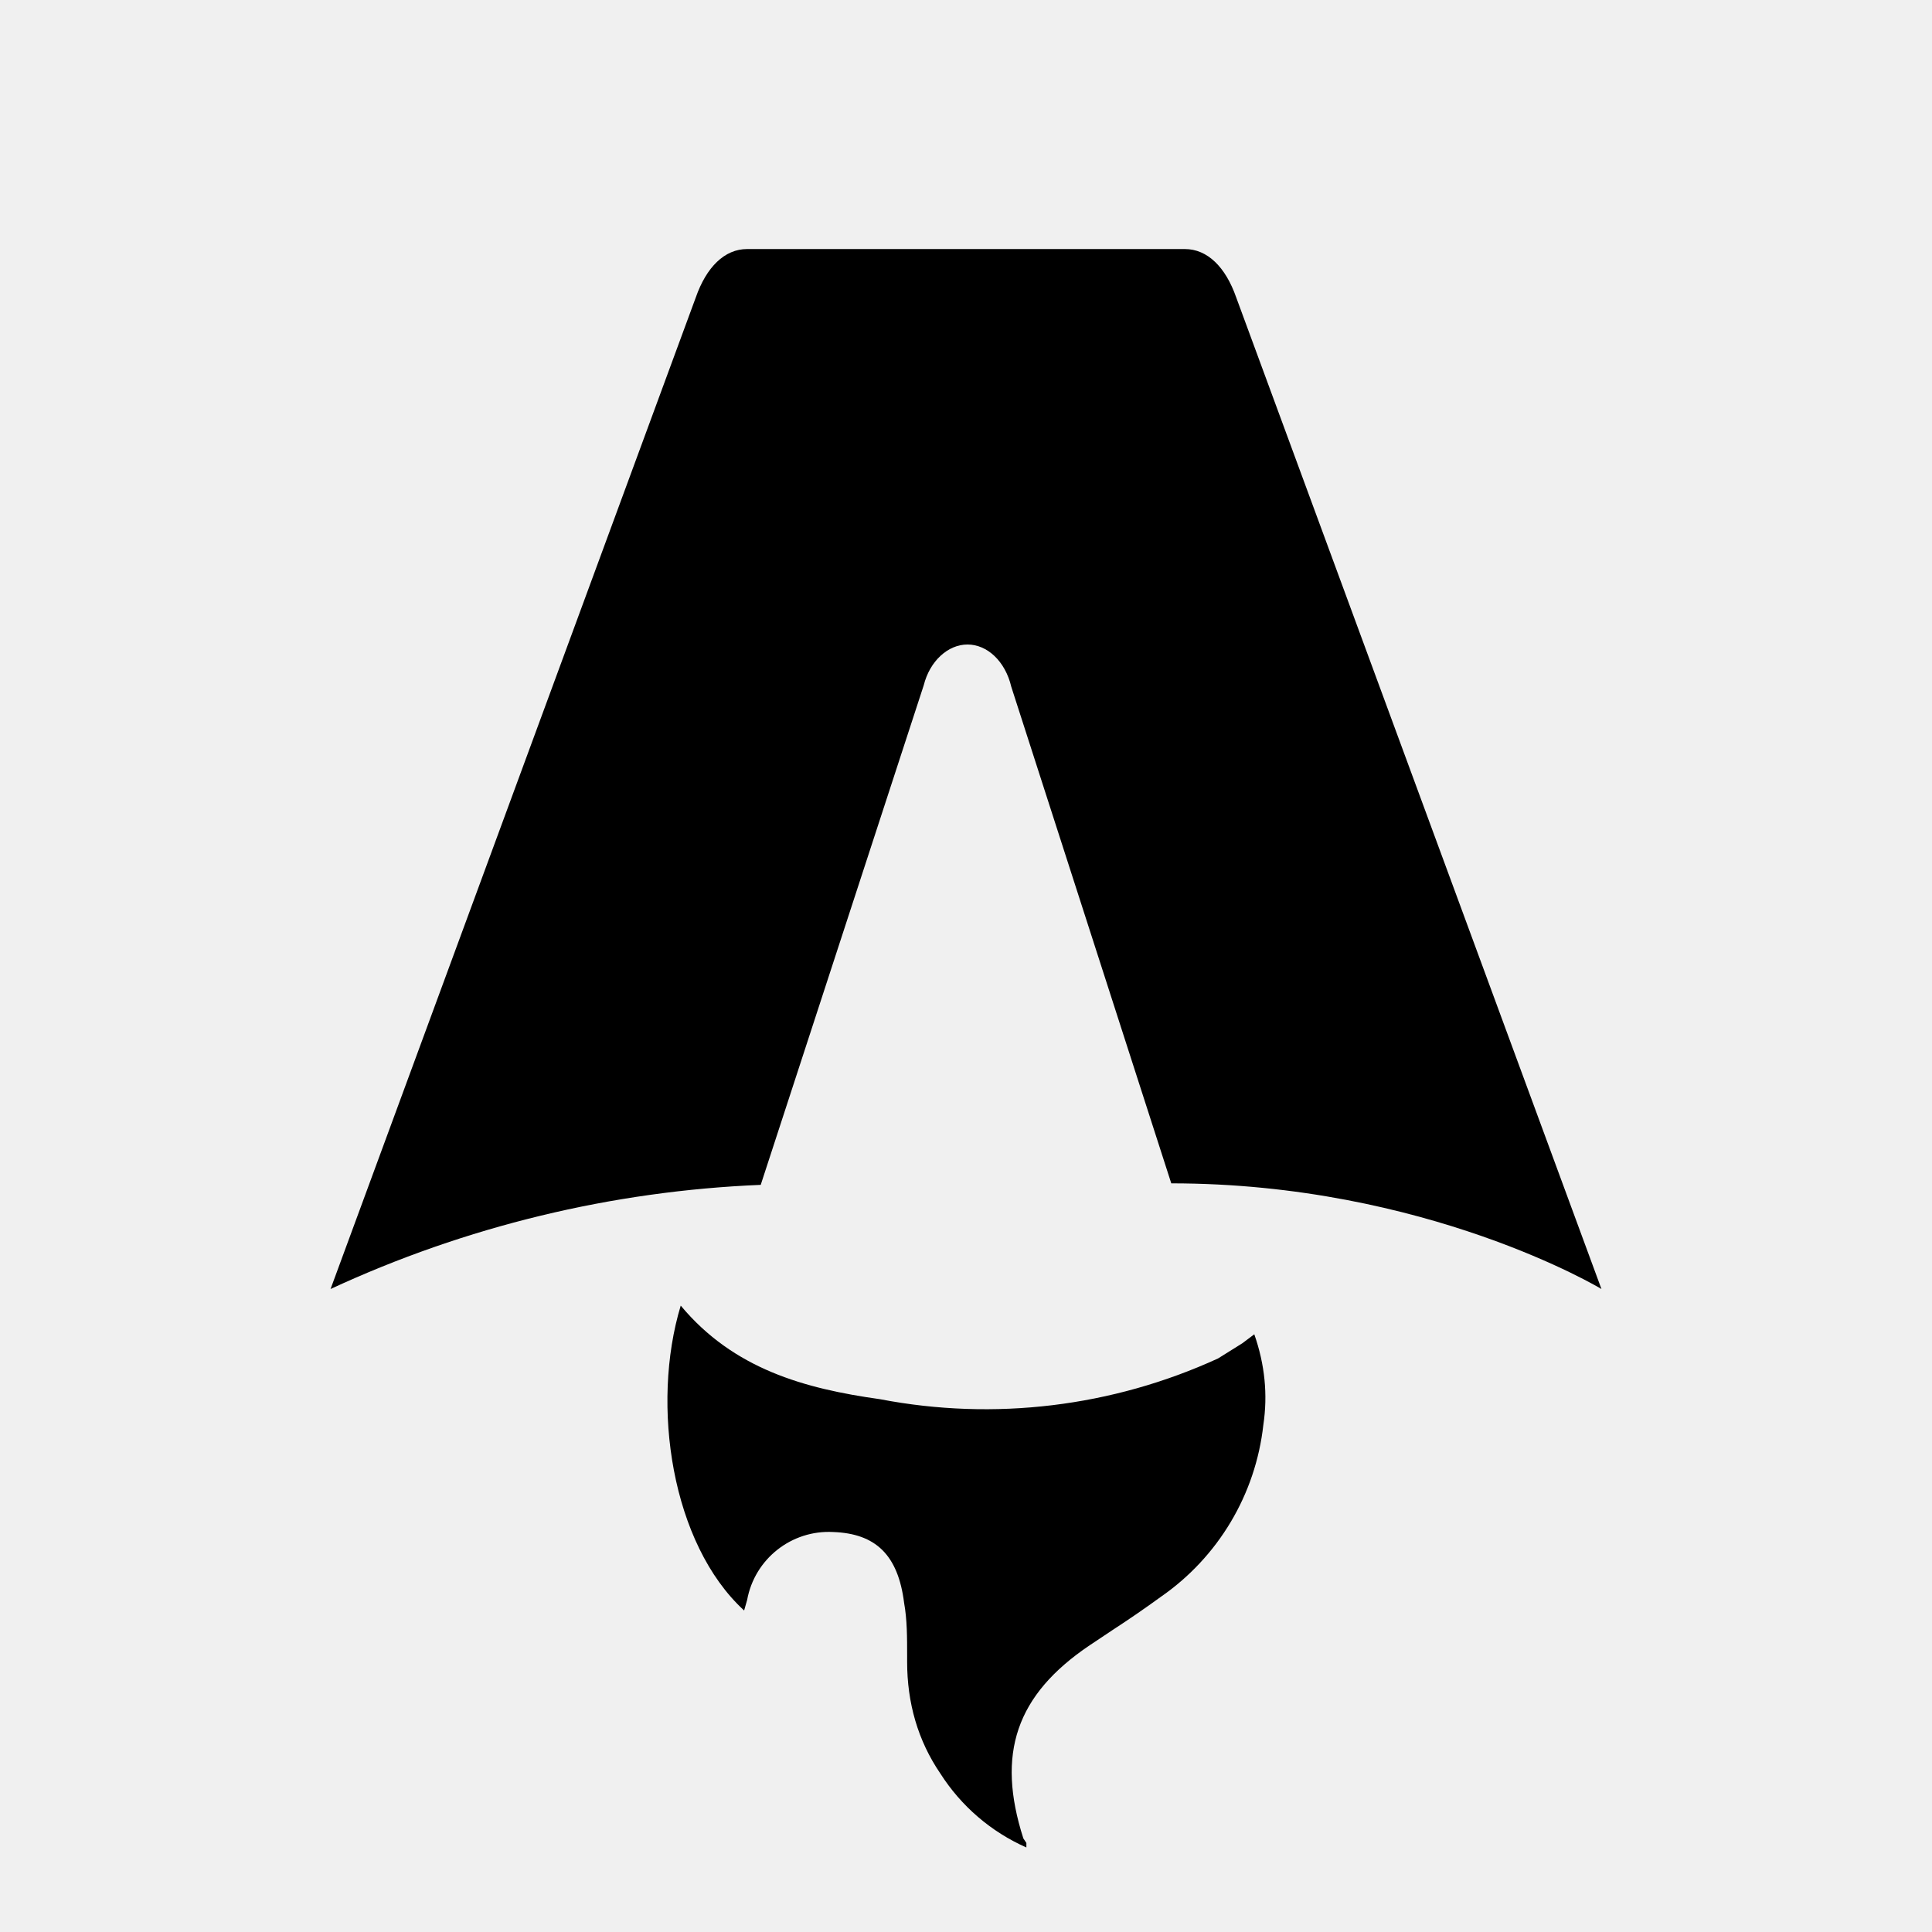
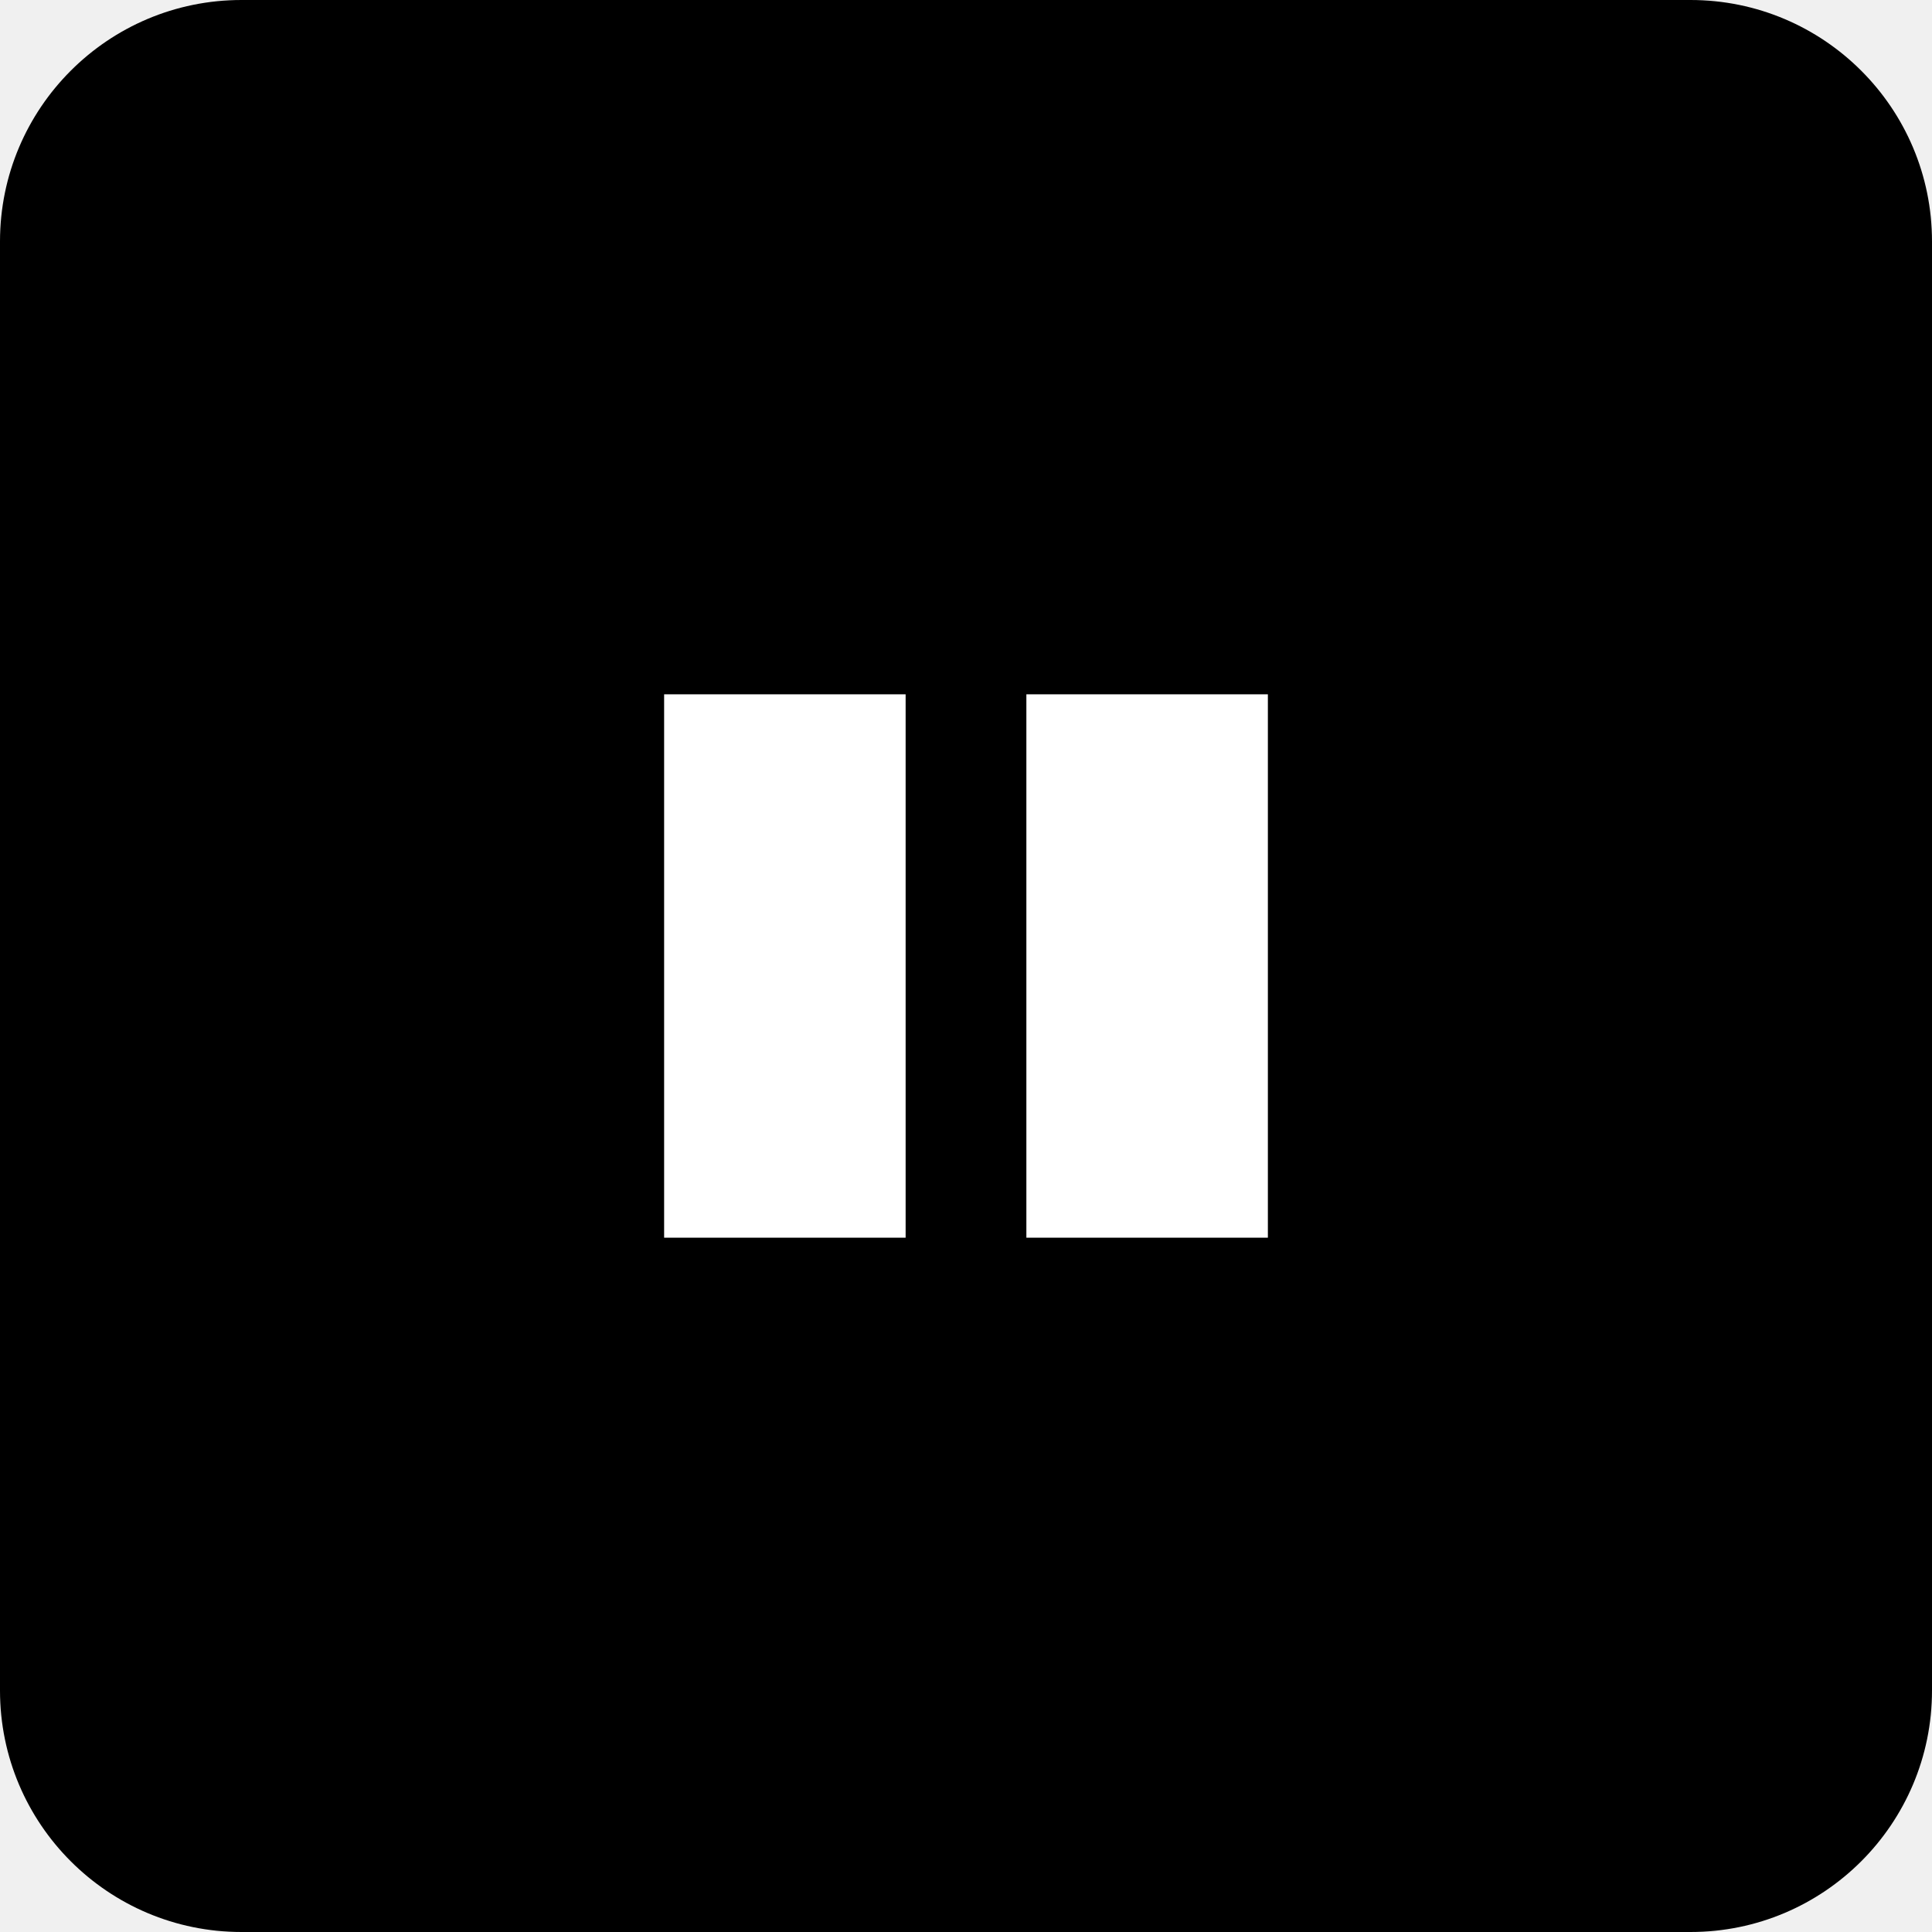
- <svg xmlns="http://www.w3.org/2000/svg" fill="none" viewBox="0 0 128 128">
-   <path d="M50.4 78.5a75.1 75.1 0 0 0-28.5 6.9l24.2-65.7c.7-2 1.9-3.2 3.4-3.2h29c1.5 0 2.7 1.2 3.4 3.2l24.2 65.7s-11.6-7-28.5-7L67 45.5c-.4-1.7-1.6-2.8-2.9-2.8-1.3 0-2.5 1.1-2.9 2.7L50.4 78.5Zm-1.1 28.2Zm-4.2-20.2c-2 6.6-.6 15.8 4.2 20.2a17.5 17.5 0 0 1 .2-.7 5.5 5.5 0 0 1 5.7-4.5c2.8.1 4.3 1.5 4.7 4.7.2 1.1.2 2.3.2 3.5v.4c0 2.7.7 5.2 2.2 7.4a13 13 0 0 0 5.7 4.9v-.3l-.2-.3c-1.8-5.6-.5-9.5 4.4-12.8l1.5-1a73 73 0 0 0 3.2-2.2 16 16 0 0 0 6.8-11.4c.3-2 .1-4-.6-6l-.8.6-1.6 1a37 37 0 0 1-22.4 2.7c-5-.7-9.7-2-13.2-6.2Z" />
-   <style>
-         path { fill: #000; }
-         @media (prefers-color-scheme: dark) {
-             path { fill: #FFF; }
-         }
-     </style>
+ <svg xmlns="http://www.w3.org/2000/svg" viewBox="0 0 128 128">
+   <rect width="128" height="128" rx="16" fill="#000" />
+   <path d="M 44 82 L 44 46 L 60 46 L 60 82 L 44 82 Z M 68 82 L 68 46 L 84 46 L 84 82 L 68 82 Z" fill="#fff" />
</svg>
